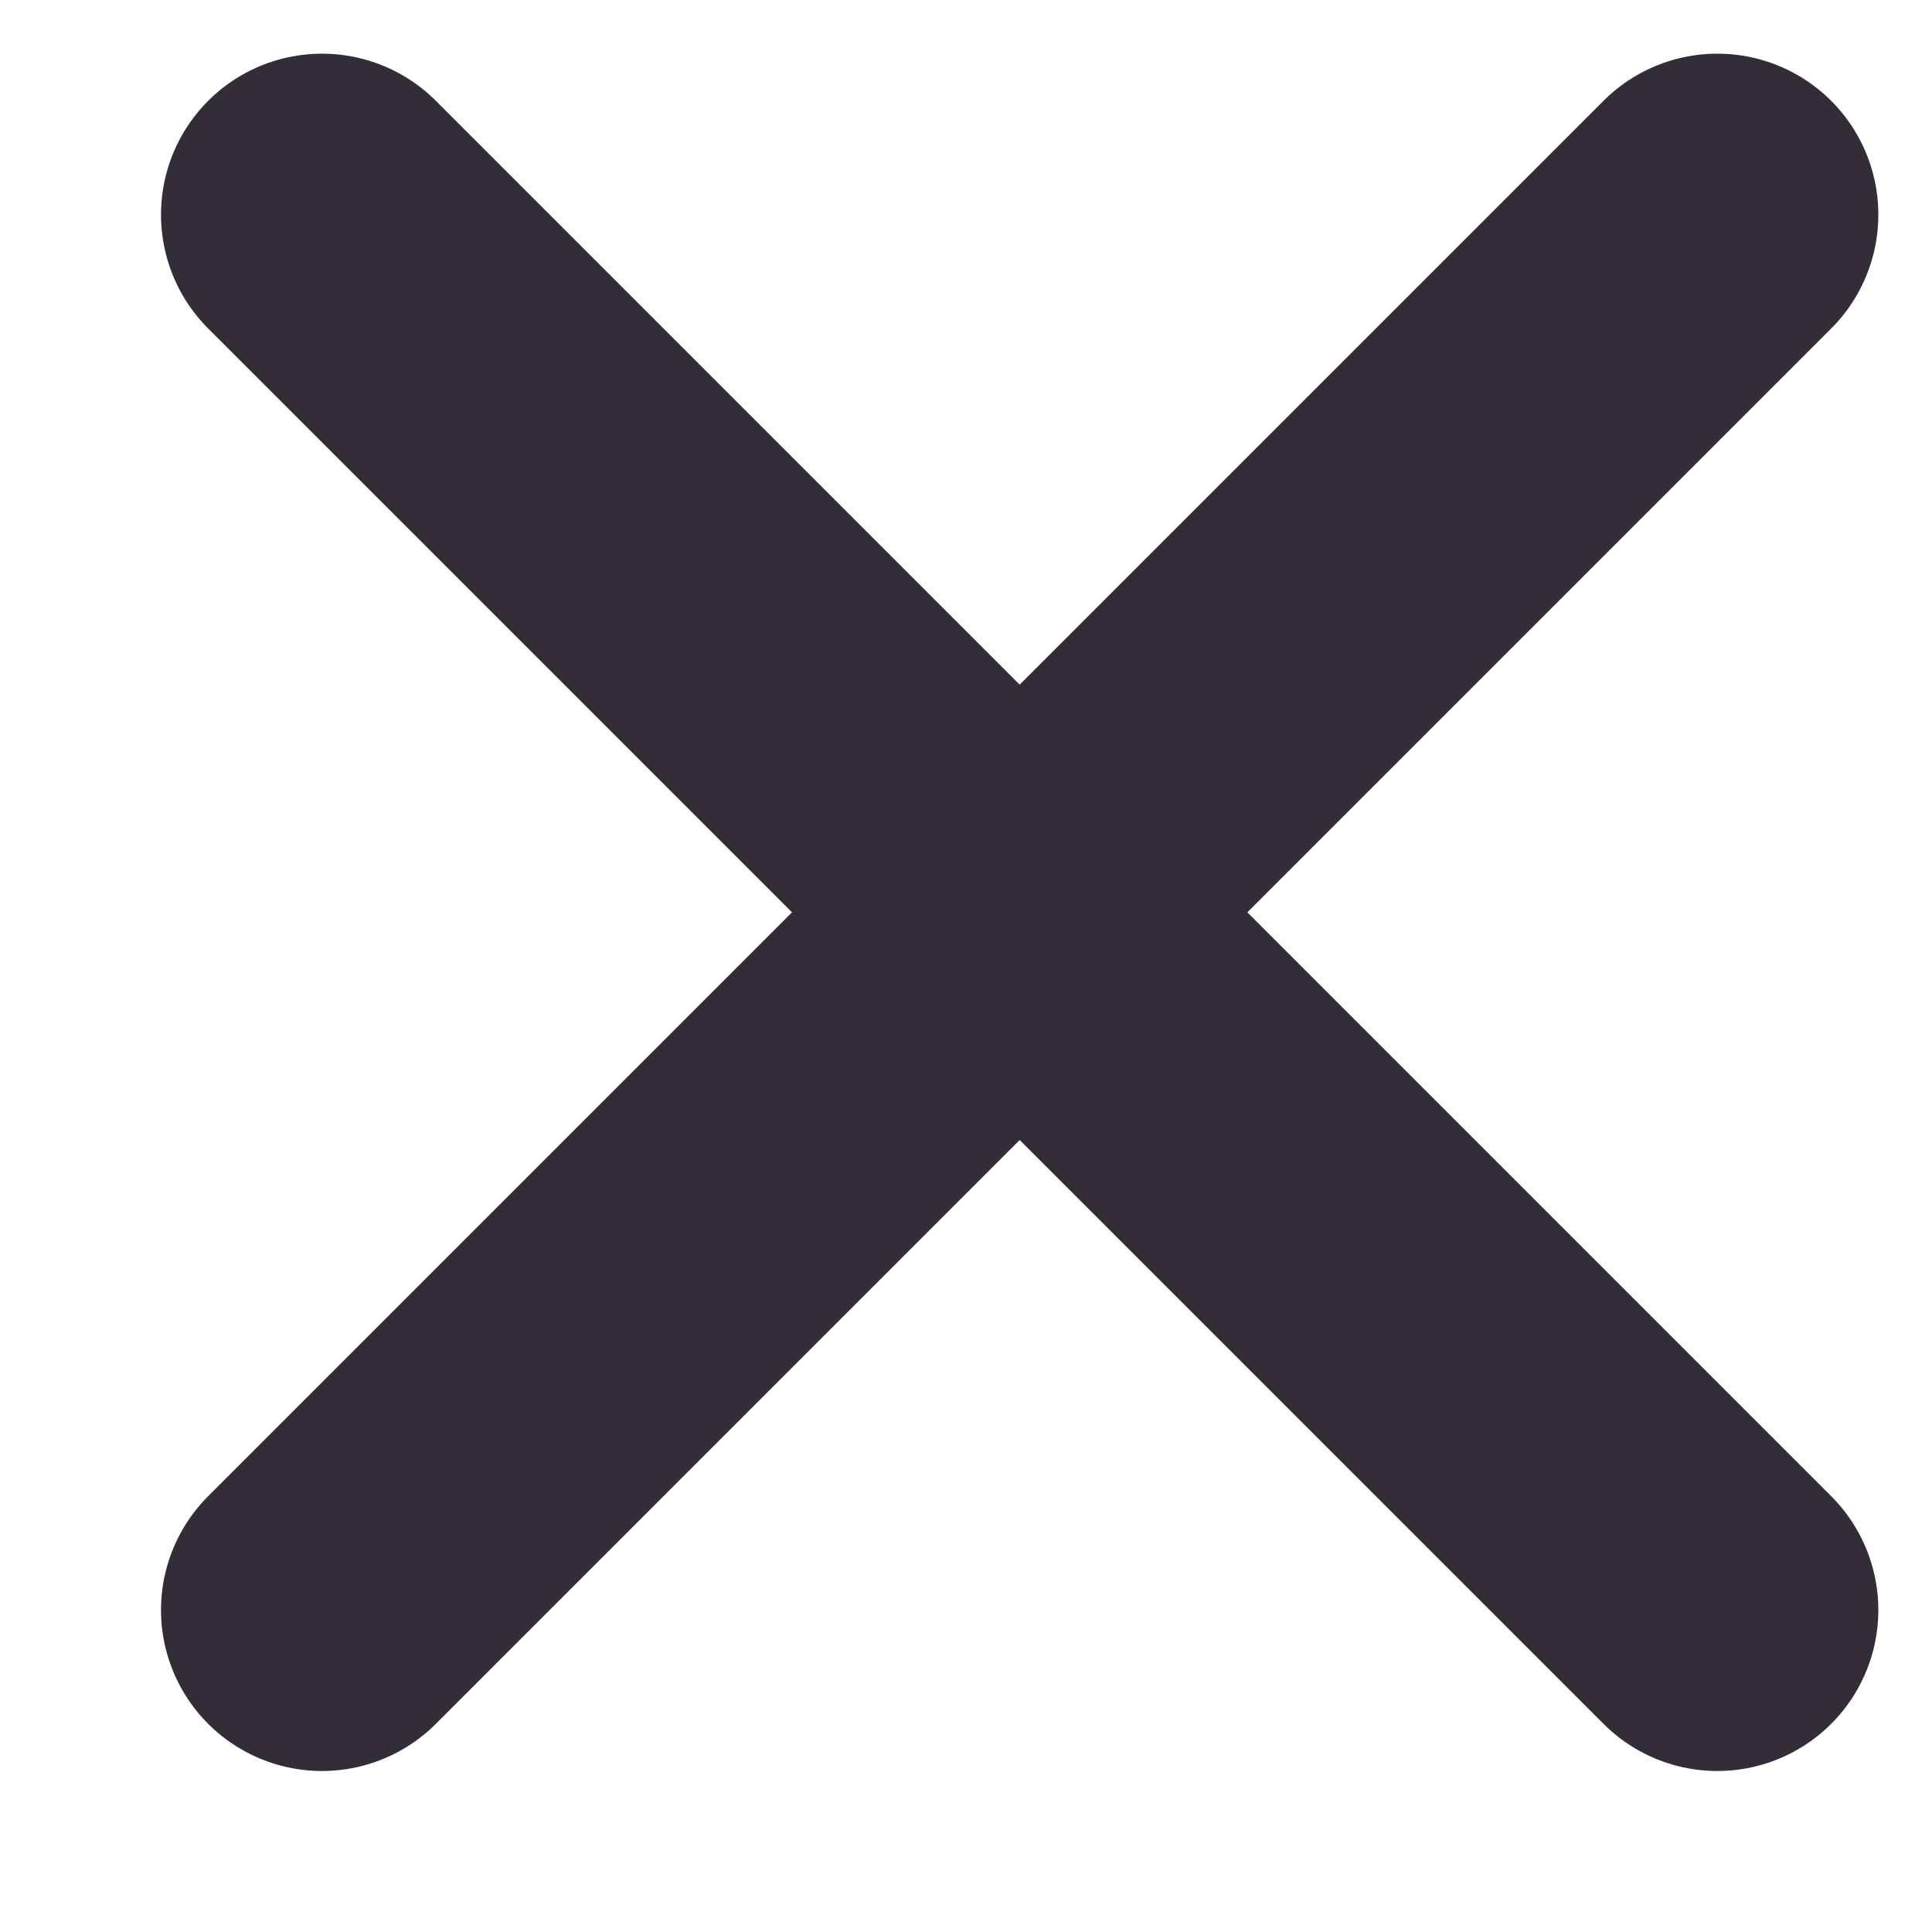
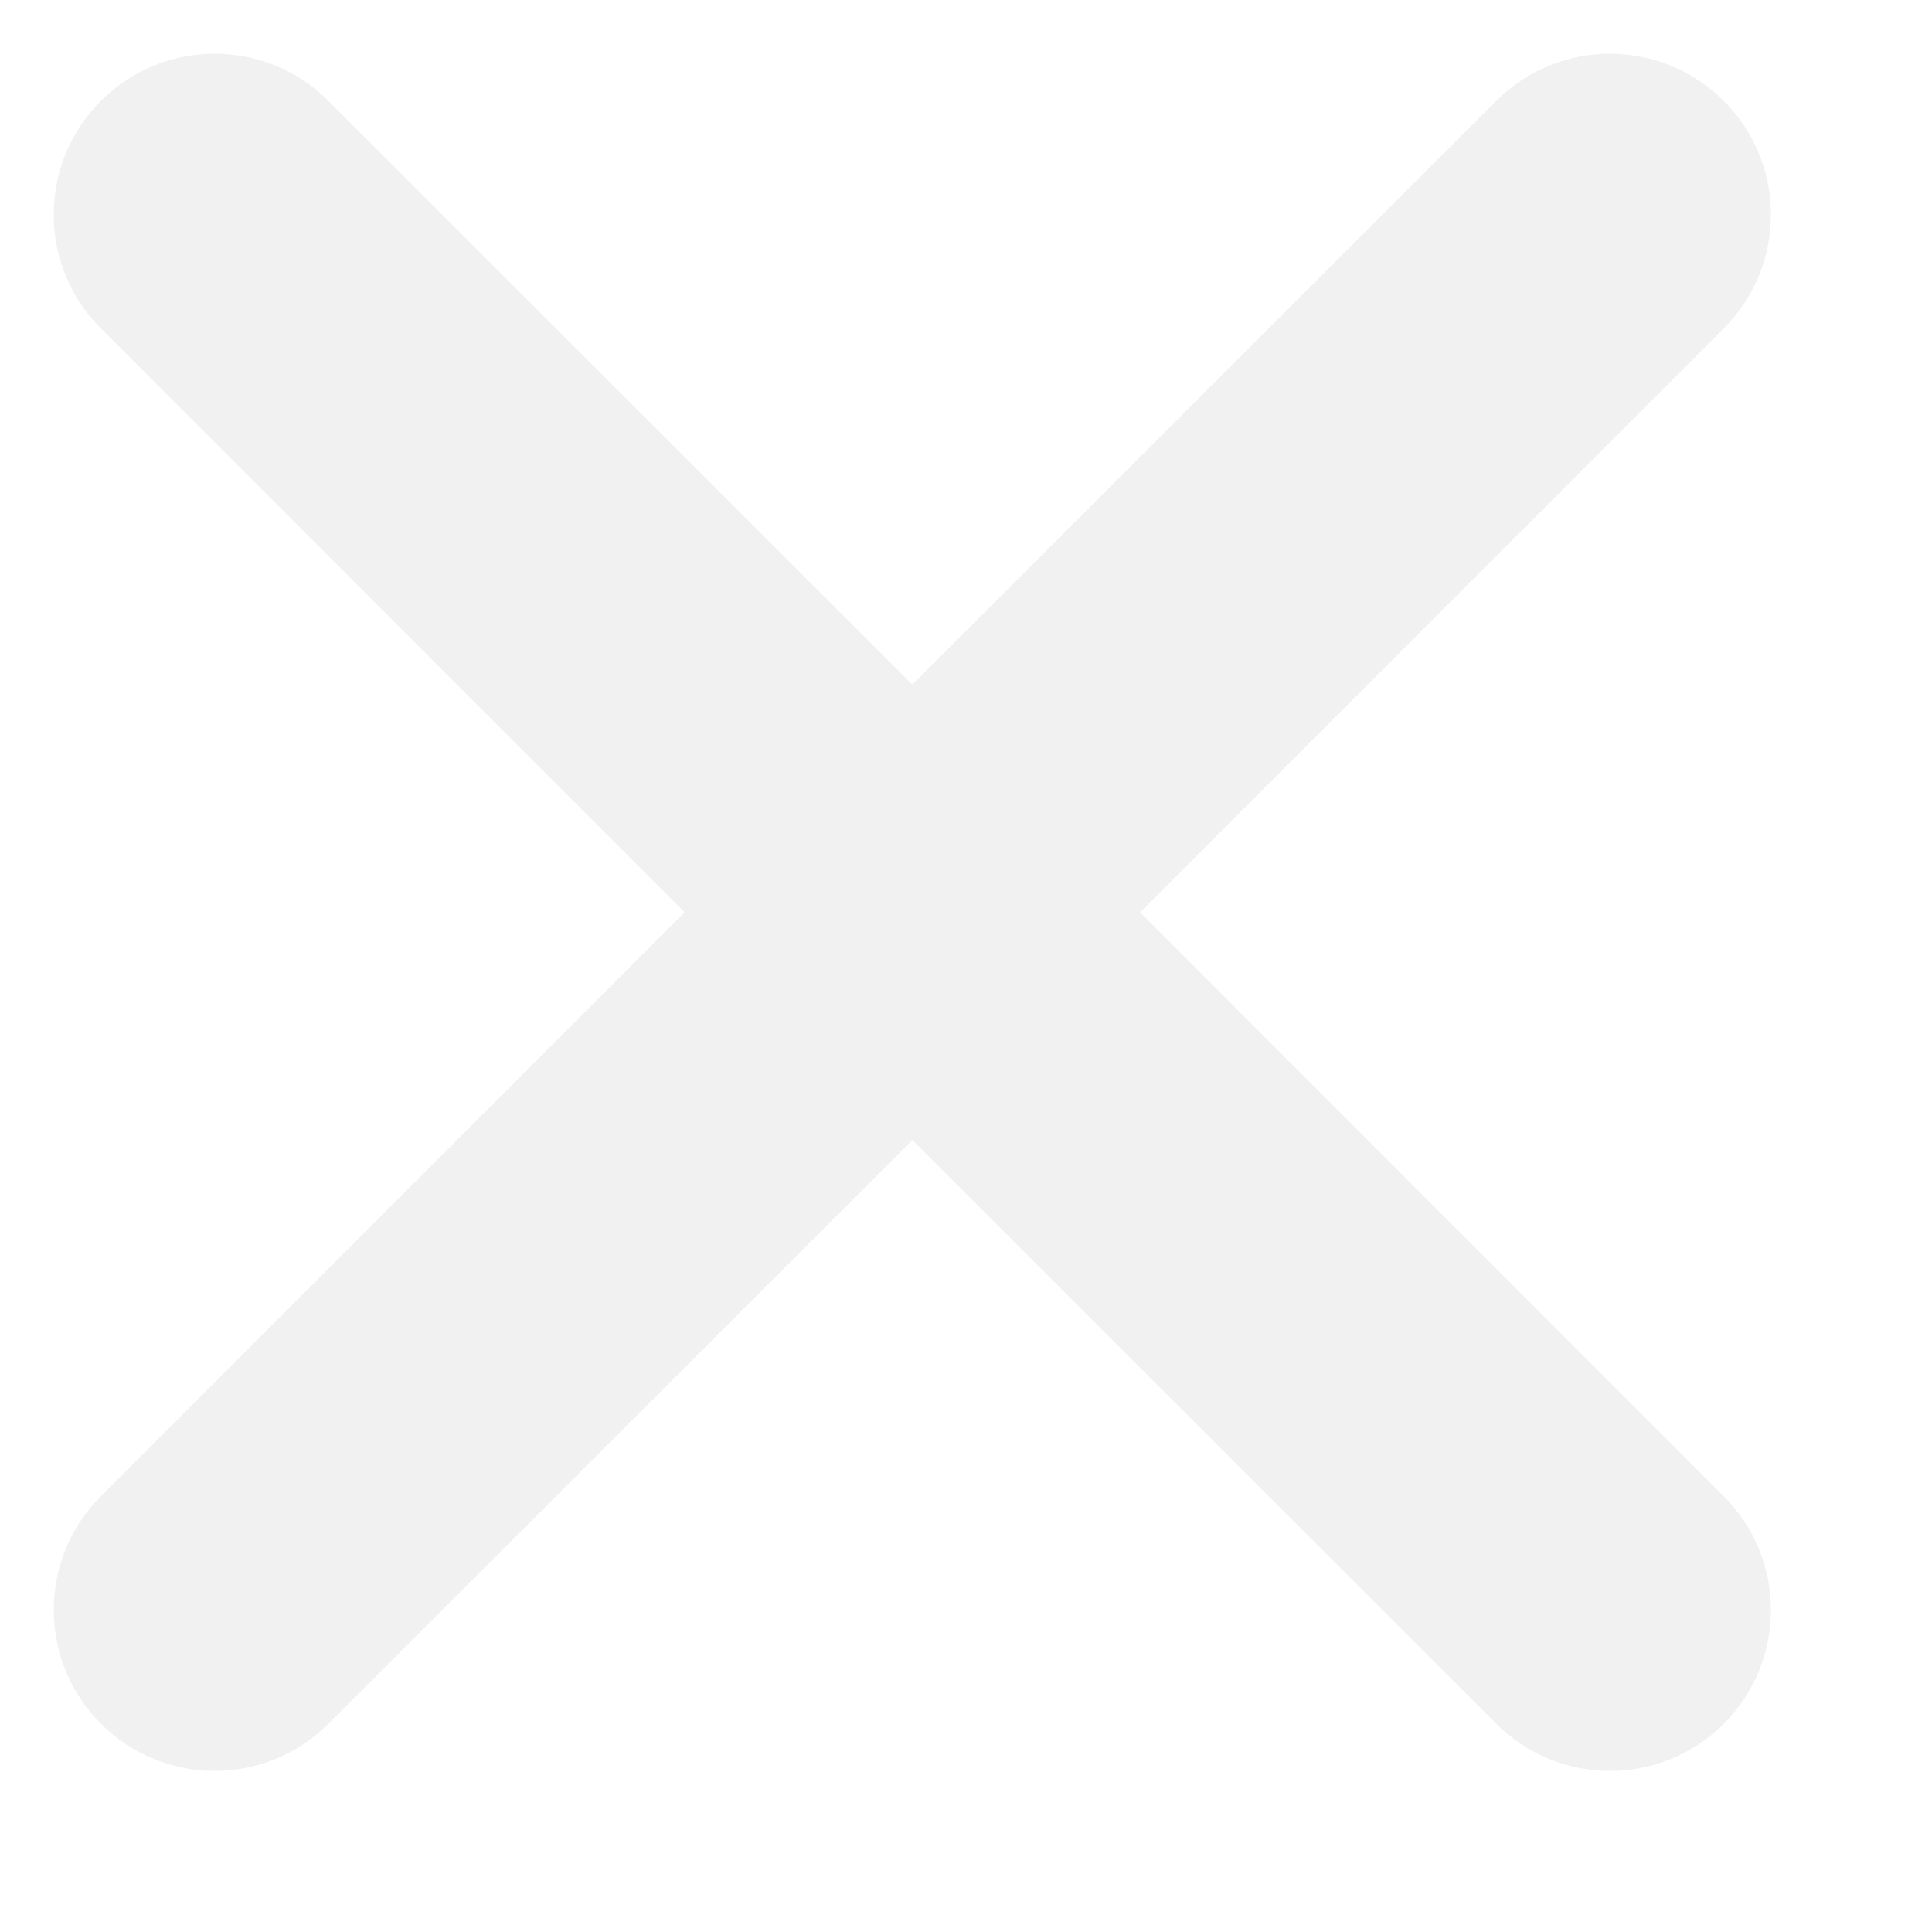
<svg xmlns="http://www.w3.org/2000/svg" width="9" height="9" viewBox="0 0 9 9" fill="none">
-   <path d="M1.5 1L8 7.5" stroke="#332D37" stroke-width="1.5" stroke-linecap="round" />
-   <path d="M8 1L1.5 7.5" stroke="#332D37" stroke-width="1.5" stroke-linecap="round" />
+   <path fill-rule="evenodd" clip-rule="evenodd" d="M6.97 0.47C7.263 0.177 7.737 0.177 8.03 0.47C8.323 0.763 8.323 1.237 8.03 1.53L5.311 4.25L8.03 6.97C8.323 7.263 8.323 7.737 8.03 8.03C7.737 8.323 7.263 8.323 6.97 8.03L4.25 5.311L1.53 8.03C1.237 8.323 0.763 8.323 0.47 8.03C0.177 7.737 0.177 7.263 0.47 6.97L3.189 4.25L0.47 1.53C0.177 1.237 0.177 0.763 0.47 0.47C0.763 0.177 1.237 0.177 1.53 0.47L4.25 3.189L6.97 0.47Z" fill="#F1F1F1" />
</svg>
